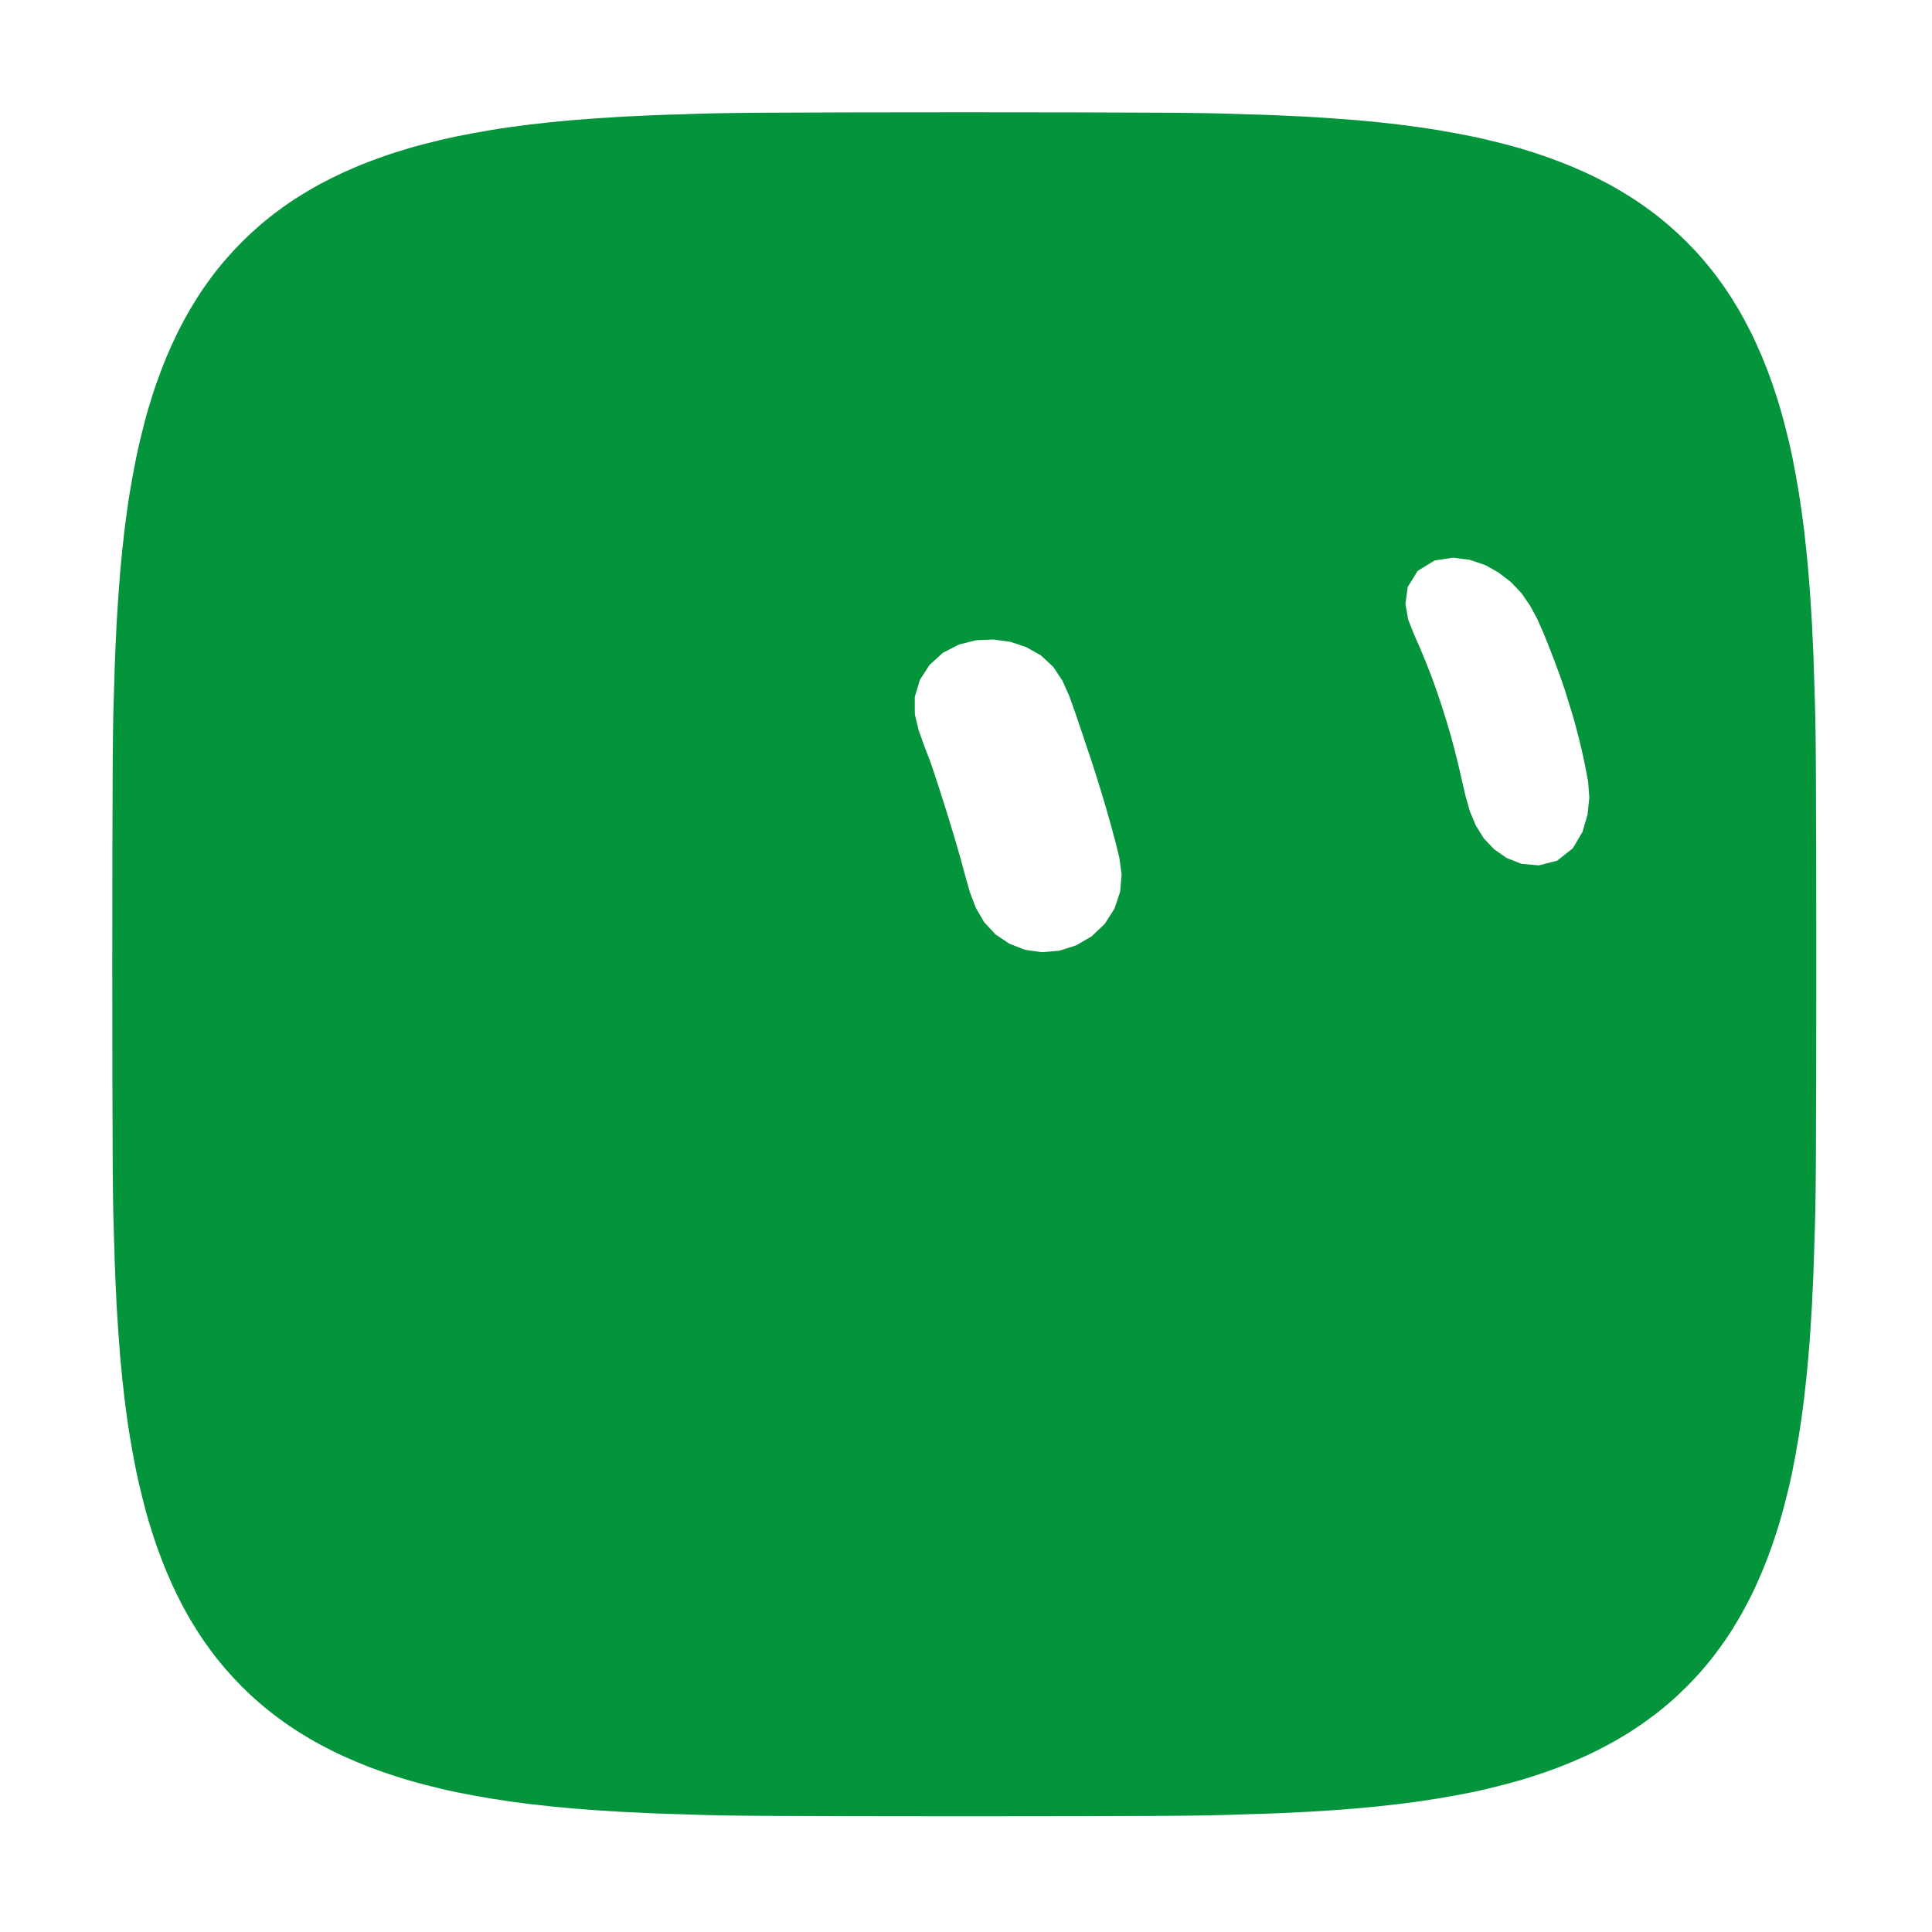
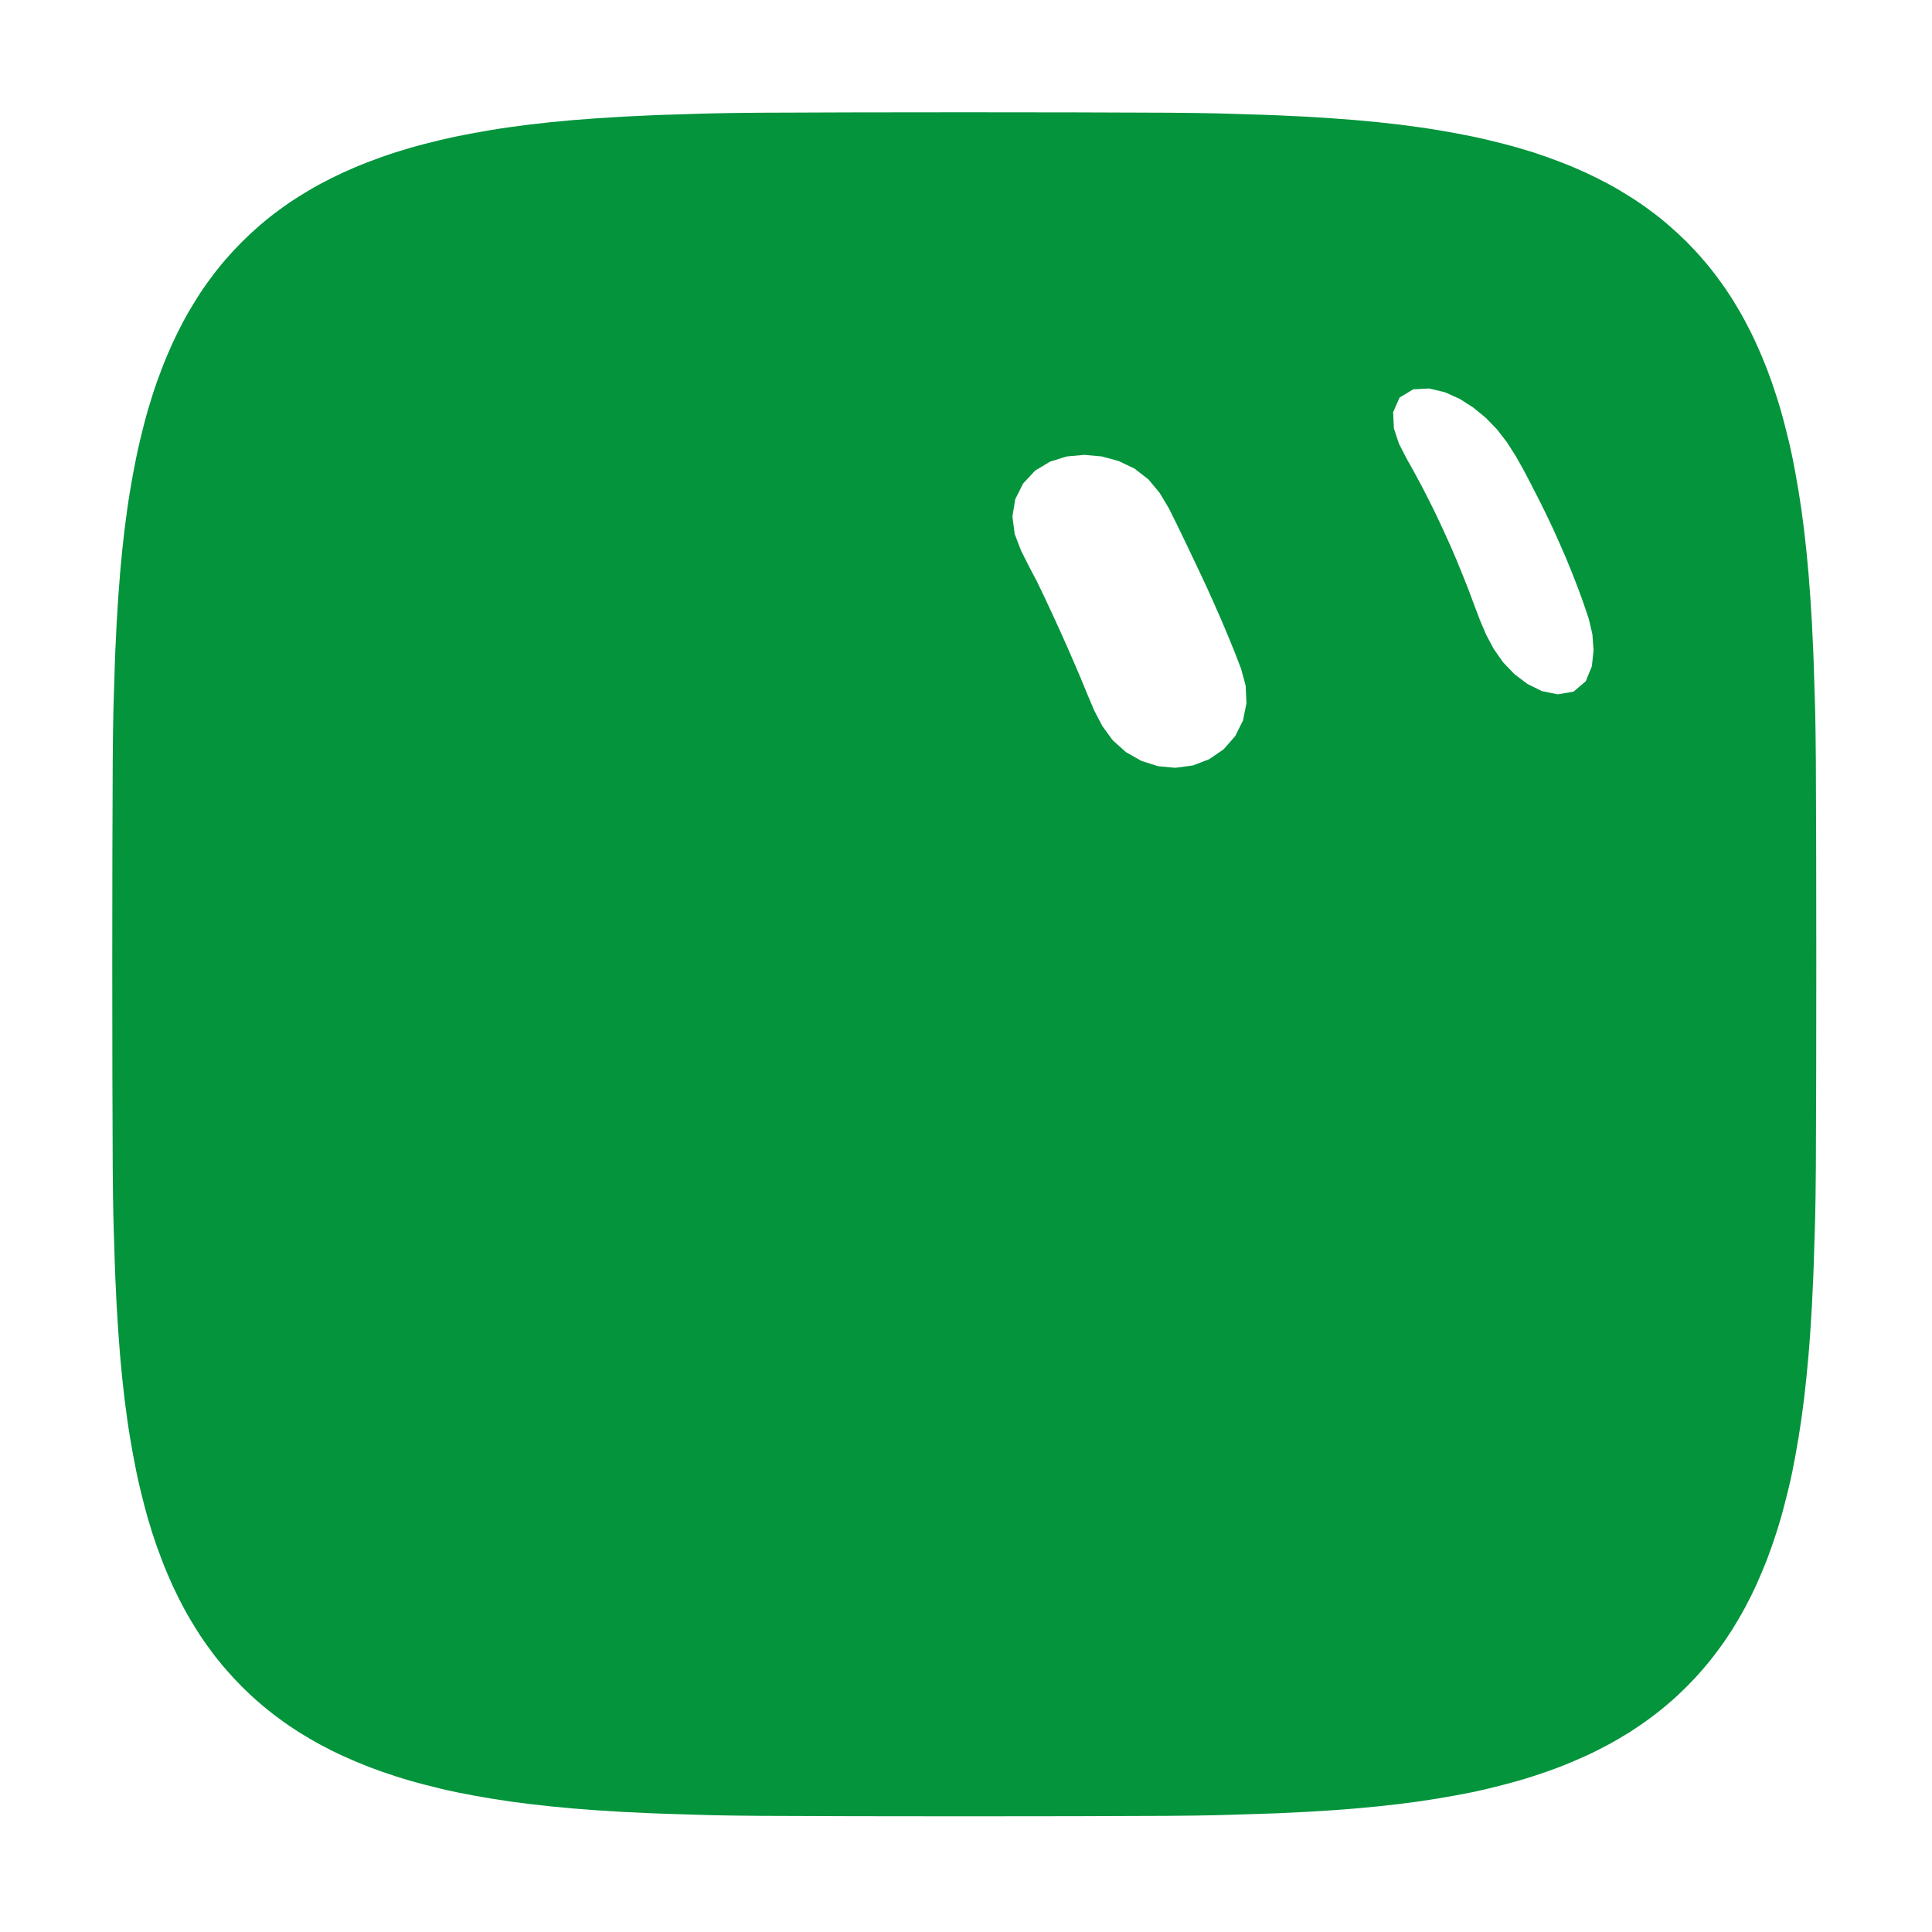
<svg xmlns="http://www.w3.org/2000/svg" width="229" height="229" viewBox="-15 -15 259 259">
  <g class="grok-bot-mark" data-official-id="squircle" data-picker-shape="rounded-square">
-     <path class="grok-bot-mark__compound" fill="#03943C" fill-rule="evenodd" d="M228.49 114.27C228.49 123.33 228.47 135.16 228.43 141.46C228.38 147.76 228.32 148.96 228.22 152.06C228.14 155.17 228.03 157.62 227.9 160.07C227.76 162.51 227.62 164.66 227.44 166.73C227.26 168.8 227.07 170.68 226.85 172.5C226.63 174.33 226.39 176.01 226.12 177.65C225.85 179.28 225.57 180.82 225.27 182.31C224.96 183.8 224.62 185.2 224.26 186.56C223.91 187.93 223.54 189.23 223.13 190.49C222.73 191.74 222.31 192.94 221.86 194.11C221.41 195.27 220.93 196.39 220.44 197.48C219.95 198.56 219.43 199.59 218.88 200.61C218.34 201.61 217.76 202.58 217.18 203.52C216.58 204.46 215.96 205.36 215.31 206.23C214.67 207.11 213.99 207.95 213.29 208.76C212.6 209.57 211.87 210.35 211.11 211.11C210.35 211.87 209.57 212.6 208.76 213.29C207.95 213.99 207.11 214.67 206.23 215.31C205.36 215.96 204.46 216.58 203.52 217.18C202.58 217.76 201.61 218.34 200.61 218.88C199.59 219.43 198.56 219.95 197.48 220.44C196.39 220.93 195.27 221.41 194.11 221.86C192.94 222.31 191.74 222.73 190.49 223.13C189.23 223.54 187.93 223.91 186.56 224.26C185.2 224.62 183.8 224.96 182.31 225.27C180.82 225.57 179.28 225.85 177.65 226.12C176.01 226.39 174.33 226.63 172.5 226.85C170.68 227.07 168.8 227.26 166.73 227.44C164.66 227.62 162.51 227.76 160.07 227.9C157.62 228.03 155.17 228.14 152.06 228.22C148.96 228.32 147.76 228.38 141.46 228.43C135.16 228.47 123.33 228.49 114.27 228.49C105.21 228.49 93.39 228.47 87.08 228.43C80.78 228.38 79.58 228.32 76.48 228.22C73.38 228.14 70.92 228.03 68.48 227.9C66.03 227.76 63.9 227.62 61.81 227.44C59.74 227.26 57.87 227.07 56.04 226.85C54.21 226.63 52.53 226.39 50.89 226.12C49.26 225.85 47.72 225.57 46.24 225.27C44.75 224.96 43.34 224.62 41.98 224.26C40.61 223.91 39.31 223.54 38.06 223.13C36.8 222.73 35.6 222.31 34.43 221.86C33.27 221.41 32.15 220.93 31.07 220.44C29.98 219.95 28.95 219.43 27.93 218.88C26.93 218.34 25.96 217.76 25.02 217.18C24.08 216.58 23.18 215.96 22.31 215.31C21.43 214.67 20.59 213.99 19.78 213.29C18.97 212.6 18.19 211.87 17.43 211.11C16.67 210.35 15.95 209.57 15.25 208.76C14.55 207.95 13.87 207.11 13.23 206.23C12.58 205.36 11.96 204.46 11.37 203.52C10.78 202.58 10.2 201.61 9.66 200.61C9.11 199.59 8.6 198.56 8.1 197.48C7.61 196.39 7.13 195.27 6.69 194.11C6.24 192.94 5.81 191.74 5.41 190.49C5.01 189.23 4.63 187.93 4.28 186.56C3.93 185.2 3.59 183.8 3.28 182.31C2.98 180.82 2.69 179.28 2.42 177.65C2.15 176.01 1.92 174.33 1.69 172.5C1.47 170.68 1.28 168.8 1.1 166.73C0.93 164.66 0.78 162.51 0.64 160.07C0.51 157.62 0.4 155.17 0.32 152.06C0.22 148.96 0.16 147.76 0.11 141.46C0.07 135.16 0.05 123.33 0.05 114.27C0.05 105.21 0.07 93.39 0.11 87.08C0.16 80.78 0.22 79.58 0.32 76.48C0.4 73.38 0.51 70.92 0.64 68.48C0.78 66.03 0.93 63.9 1.1 61.81C1.28 59.74 1.47 57.87 1.69 56.04C1.92 54.21 2.15 52.53 2.42 50.89C2.69 49.26 2.98 47.72 3.28 46.24C3.59 44.75 3.93 43.34 4.28 41.98C4.63 40.61 5.01 39.31 5.41 38.06C5.81 36.8 6.24 35.6 6.69 34.43C7.13 33.27 7.61 32.15 8.1 31.07C8.6 29.98 9.11 28.95 9.66 27.93C10.2 26.93 10.78 25.96 11.37 25.02C11.96 24.08 12.58 23.18 13.23 22.31C13.87 21.43 14.55 20.59 15.25 19.78C15.95 18.97 16.67 18.19 17.43 17.43C18.19 16.67 18.97 15.95 19.78 15.25C20.59 14.55 21.43 13.87 22.31 13.23C23.18 12.58 24.08 11.96 25.02 11.37C25.96 10.78 26.93 10.2 27.93 9.66C28.95 9.11 29.98 8.6 31.07 8.1C32.15 7.61 33.27 7.13 34.43 6.69C35.6 6.24 36.8 5.81 38.06 5.41C39.31 5.01 40.61 4.63 41.98 4.28C43.34 3.93 44.75 3.59 46.24 3.28C47.72 2.98 49.26 2.69 50.89 2.42C52.53 2.15 54.21 1.92 56.04 1.69C57.87 1.47 59.74 1.28 61.81 1.1C63.9 0.93 66.03 0.78 68.48 0.64C70.92 0.51 73.38 0.4 76.48 0.32C79.58 0.22 80.78 0.16 87.08 0.11C93.39 0.07 105.21 0.05 114.27 0.05C123.33 0.05 135.16 0.07 141.46 0.11C147.76 0.16 148.96 0.22 152.06 0.32C155.17 0.4 157.62 0.51 160.07 0.64C162.51 0.78 164.66 0.93 166.73 1.1C168.8 1.28 170.68 1.47 172.5 1.69C174.33 1.92 176.01 2.15 177.65 2.42C179.28 2.69 180.82 2.98 182.31 3.28C183.8 3.59 185.2 3.93 186.56 4.28C187.93 4.63 189.23 5.01 190.49 5.41C191.74 5.81 192.94 6.24 194.11 6.69C195.27 7.13 196.39 7.61 197.48 8.1C198.56 8.6 199.59 9.11 200.61 9.66C201.61 10.2 202.58 10.78 203.52 11.37C204.46 11.96 205.36 12.58 206.23 13.23C207.11 13.87 207.95 14.55 208.76 15.25C209.57 15.95 210.35 16.67 211.11 17.43C211.87 18.19 212.6 18.97 213.29 19.78C213.99 20.59 214.67 21.43 215.31 22.31C215.96 23.18 216.58 24.08 217.18 25.02C217.76 25.96 218.34 26.93 218.88 27.93C219.43 28.95 219.95 29.98 220.44 31.07C220.93 32.15 221.41 33.27 221.86 34.43C222.31 35.6 222.73 36.8 223.13 38.06C223.54 39.31 223.91 40.61 224.26 41.98C224.62 43.34 224.96 44.75 225.27 46.24C225.57 47.72 225.85 49.26 226.12 50.89C226.39 52.53 226.63 54.21 226.85 56.04C227.07 57.87 227.26 59.74 227.44 61.81C227.62 63.9 227.76 66.03 227.9 68.48C228.03 70.92 228.14 73.38 228.22 76.48C228.32 79.58 228.38 80.78 228.43 87.08C228.47 93.39 228.49 105.21 228.49 114.27Z M118.17 70.73L120.45 71.04L122.59 71.76L124.55 72.87L126.18 74.38L127.42 76.24L128.34 78.29L129.10 80.42L129.83 82.57L130.55 84.72L131.27 86.86L131.97 89.02L132.64 91.19L133.29 93.36L133.91 95.55L134.50 97.74L135.05 99.95L135.36 102.23L135.16 104.55L134.41 106.80L133.11 108.84L131.36 110.51L129.28 111.73L127.01 112.45L124.68 112.65L122.41 112.33L120.31 111.51L118.45 110.26L116.93 108.62L115.81 106.69L115.01 104.57L114.39 102.39L113.80 100.19L113.17 98.01L112.52 95.84L111.85 93.66L111.17 91.51L110.47 89.35L109.75 87.20L108.94 85.09L108.17 82.96L107.64 80.75L107.63 78.44L108.31 76.16L109.61 74.14L111.41 72.51L113.54 71.41L115.84 70.83Z M179.77 59.76L182.04 60.05L184.10 60.75L185.92 61.77L187.55 63.03L188.95 64.50L190.10 66.16L191.07 67.95L191.90 69.82L192.67 71.74L193.41 73.66L194.13 75.60L194.80 77.56L195.42 79.55L196.02 81.54L196.56 83.57L197.06 85.61L197.50 87.67L197.90 89.77L198.06 91.94L197.82 94.21L197.15 96.51L195.85 98.72L193.75 100.38L191.30 101.01L189.00 100.81L186.99 100.03L185.30 98.85L183.91 97.38L182.84 95.66L182.05 93.76L181.48 91.76L181.00 89.71L180.53 87.64L180.02 85.60L179.48 83.58L178.89 81.58L178.26 79.60L177.60 77.62L176.90 75.68L176.15 73.76L175.36 71.86L174.53 69.98L173.78 68.06L173.41 65.97L173.71 63.70L175.05 61.53L177.32 60.14Z" />
+     <path class="grok-bot-mark__compound" fill="#03943C" fill-rule="evenodd" d="M228.49 114.27C228.49 123.33 228.47 135.16 228.43 141.46C228.38 147.76 228.32 148.96 228.22 152.06C228.14 155.17 228.03 157.62 227.9 160.07C227.76 162.51 227.62 164.66 227.44 166.73C227.26 168.8 227.07 170.68 226.85 172.5C226.63 174.33 226.39 176.01 226.12 177.65C225.85 179.28 225.57 180.82 225.27 182.31C224.96 183.8 224.62 185.2 224.26 186.56C223.91 187.93 223.54 189.23 223.13 190.49C222.73 191.74 222.31 192.94 221.86 194.11C221.41 195.27 220.93 196.39 220.44 197.48C219.95 198.56 219.43 199.59 218.88 200.61C218.34 201.61 217.76 202.58 217.18 203.52C216.58 204.46 215.96 205.36 215.31 206.23C214.67 207.11 213.99 207.95 213.29 208.76C212.6 209.57 211.87 210.35 211.11 211.11C210.35 211.87 209.57 212.6 208.76 213.29C207.95 213.99 207.11 214.67 206.23 215.31C205.36 215.96 204.46 216.58 203.52 217.18C202.58 217.76 201.61 218.34 200.61 218.88C199.59 219.43 198.56 219.95 197.48 220.44C196.39 220.93 195.27 221.41 194.11 221.86C192.94 222.31 191.74 222.73 190.49 223.13C189.23 223.54 187.93 223.91 186.56 224.26C185.2 224.62 183.8 224.96 182.31 225.27C180.82 225.57 179.28 225.85 177.65 226.12C176.01 226.39 174.33 226.63 172.5 226.85C170.68 227.07 168.8 227.26 166.73 227.44C164.66 227.62 162.51 227.76 160.07 227.9C157.62 228.03 155.17 228.14 152.06 228.22C148.96 228.32 147.76 228.38 141.46 228.43C135.16 228.47 123.33 228.49 114.27 228.49C105.21 228.49 93.39 228.47 87.08 228.43C80.78 228.38 79.58 228.32 76.48 228.22C73.38 228.14 70.92 228.03 68.48 227.9C66.03 227.76 63.9 227.62 61.81 227.44C59.74 227.26 57.87 227.07 56.04 226.85C54.21 226.63 52.53 226.39 50.89 226.12C49.26 225.85 47.72 225.57 46.24 225.27C44.75 224.96 43.34 224.62 41.98 224.26C40.61 223.91 39.31 223.54 38.06 223.13C36.8 222.73 35.6 222.31 34.43 221.86C33.27 221.41 32.15 220.93 31.07 220.44C29.98 219.95 28.95 219.43 27.93 218.88C26.93 218.34 25.96 217.76 25.02 217.18C24.08 216.58 23.18 215.96 22.31 215.31C21.43 214.67 20.59 213.99 19.78 213.29C18.97 212.6 18.19 211.87 17.43 211.11C16.67 210.35 15.95 209.57 15.25 208.76C14.55 207.95 13.87 207.11 13.23 206.23C12.58 205.36 11.96 204.46 11.37 203.52C10.78 202.58 10.2 201.61 9.66 200.61C9.11 199.59 8.6 198.56 8.1 197.48C7.61 196.39 7.13 195.27 6.69 194.11C6.24 192.94 5.81 191.74 5.41 190.49C5.01 189.23 4.63 187.93 4.28 186.56C3.93 185.2 3.59 183.8 3.28 182.31C2.98 180.82 2.69 179.28 2.42 177.65C2.15 176.01 1.92 174.33 1.69 172.5C1.47 170.68 1.28 168.8 1.1 166.73C0.93 164.66 0.78 162.51 0.64 160.07C0.51 157.62 0.4 155.17 0.32 152.06C0.22 148.96 0.16 147.76 0.11 141.46C0.07 135.16 0.05 123.33 0.05 114.27C0.05 105.21 0.07 93.39 0.11 87.08C0.16 80.78 0.22 79.58 0.32 76.48C0.4 73.38 0.51 70.92 0.64 68.48C0.78 66.03 0.93 63.9 1.1 61.81C1.28 59.74 1.47 57.87 1.69 56.04C1.92 54.21 2.15 52.53 2.42 50.89C2.69 49.26 2.98 47.72 3.28 46.24C3.59 44.75 3.93 43.34 4.28 41.98C4.63 40.61 5.01 39.31 5.41 38.06C5.81 36.8 6.24 35.6 6.69 34.43C7.13 33.27 7.61 32.15 8.1 31.07C8.6 29.98 9.11 28.95 9.66 27.93C10.2 26.93 10.78 25.96 11.37 25.02C11.96 24.08 12.58 23.18 13.23 22.31C13.87 21.43 14.55 20.59 15.25 19.78C15.95 18.97 16.67 18.19 17.43 17.43C18.19 16.67 18.97 15.95 19.78 15.25C20.59 14.55 21.43 13.87 22.31 13.23C23.18 12.58 24.08 11.96 25.02 11.37C25.96 10.78 26.93 10.2 27.93 9.66C28.95 9.11 29.98 8.6 31.07 8.1C32.15 7.61 33.27 7.13 34.43 6.69C35.6 6.24 36.8 5.81 38.06 5.41C39.31 5.01 40.61 4.63 41.98 4.28C43.34 3.93 44.75 3.59 46.24 3.28C47.72 2.98 49.26 2.69 50.89 2.42C52.53 2.15 54.21 1.92 56.04 1.69C57.87 1.47 59.74 1.28 61.81 1.1C63.9 0.93 66.03 0.78 68.48 0.64C70.92 0.51 73.38 0.4 76.48 0.32C79.58 0.22 80.78 0.16 87.08 0.11C93.39 0.07 105.21 0.05 114.27 0.05C123.33 0.05 135.16 0.07 141.46 0.11C147.76 0.16 148.96 0.22 152.06 0.32C155.17 0.4 157.62 0.51 160.07 0.64C162.51 0.78 164.66 0.93 166.73 1.1C168.8 1.28 170.68 1.47 172.5 1.69C174.33 1.92 176.01 2.15 177.65 2.42C179.28 2.69 180.82 2.98 182.31 3.28C183.8 3.59 185.2 3.93 186.56 4.28C187.93 4.63 189.23 5.01 190.49 5.41C191.74 5.81 192.94 6.24 194.11 6.69C195.27 7.13 196.39 7.61 197.48 8.1C198.56 8.6 199.59 9.11 200.61 9.66C201.61 10.2 202.58 10.78 203.52 11.37C204.46 11.96 205.36 12.58 206.23 13.23C207.11 13.87 207.95 14.55 208.76 15.25C209.57 15.95 210.35 16.67 211.11 17.43C211.87 18.19 212.6 18.97 213.29 19.78C213.99 20.59 214.67 21.43 215.31 22.31C215.96 23.18 216.58 24.08 217.18 25.02C217.76 25.96 218.34 26.93 218.88 27.93C219.43 28.95 219.95 29.98 220.44 31.07C220.93 32.15 221.41 33.27 221.86 34.43C222.31 35.6 222.73 36.8 223.13 38.06C223.54 39.31 223.91 40.61 224.26 41.98C224.62 43.34 224.96 44.75 225.27 46.24C225.57 47.72 225.85 49.26 226.12 50.89C226.39 52.53 226.63 54.21 226.85 56.04C227.07 57.87 227.26 59.74 227.44 61.81C227.62 63.9 227.76 66.03 227.9 68.48C228.03 70.92 228.14 73.38 228.22 76.48C228.32 79.58 228.38 80.78 228.43 87.08C228.47 93.39 228.49 105.21 228.49 114.27Z M130.36 45.98L132.71 46.19L134.98 46.81L137.11 47.83L138.97 49.28L140.47 51.09L141.68 53.12L142.73 55.23L143.76 57.36L144.78 59.49L145.79 61.62L146.79 63.76L147.76 65.91L148.71 68.07L149.63 70.25L150.52 72.43L151.37 74.63L151.99 76.91L152.1 79.26L151.64 81.57L150.59 83.68L149.04 85.45L147.1 86.78L144.9 87.62L142.56 87.93L140.22 87.71L137.98 86.99L135.93 85.82L134.17 84.24L132.78 82.34L131.69 80.25L130.77 78.08L129.87 75.89L128.94 73.72L128 71.56L127.03 69.4L126.05 67.26L125.05 65.12L124.03 62.99L122.93 60.9L121.87 58.79L121.03 56.59L120.72 54.26L121.1 51.93L122.15 49.83L123.75 48.1L125.76 46.89L128.01 46.19Z M176.61 37.08L178.72 37.59L180.7 38.48L182.52 39.65L184.2 41.03L185.71 42.59L187.03 44.31L188.2 46.14L189.26 48.03L190.27 49.96L191.26 51.89L192.23 53.84L193.16 55.8L194.05 57.78L194.92 59.77L195.74 61.78L196.53 63.8L197.27 65.84L197.97 67.9L198.47 70.01L198.63 72.18L198.4 74.33L197.58 76.33L195.95 77.72L193.83 78.08L191.71 77.65L189.76 76.69L188.03 75.38L186.53 73.82L185.28 72.05L184.25 70.13L183.4 68.14L182.63 66.11L181.87 64.07L181.07 62.05L180.25 60.04L179.39 58.05L178.49 56.07L177.57 54.1L176.61 52.15L175.62 50.22L174.59 48.31L173.53 46.41L172.54 44.48L171.86 42.42L171.76 40.26L172.62 38.3L174.45 37.19Z" />
  </g>
</svg>
